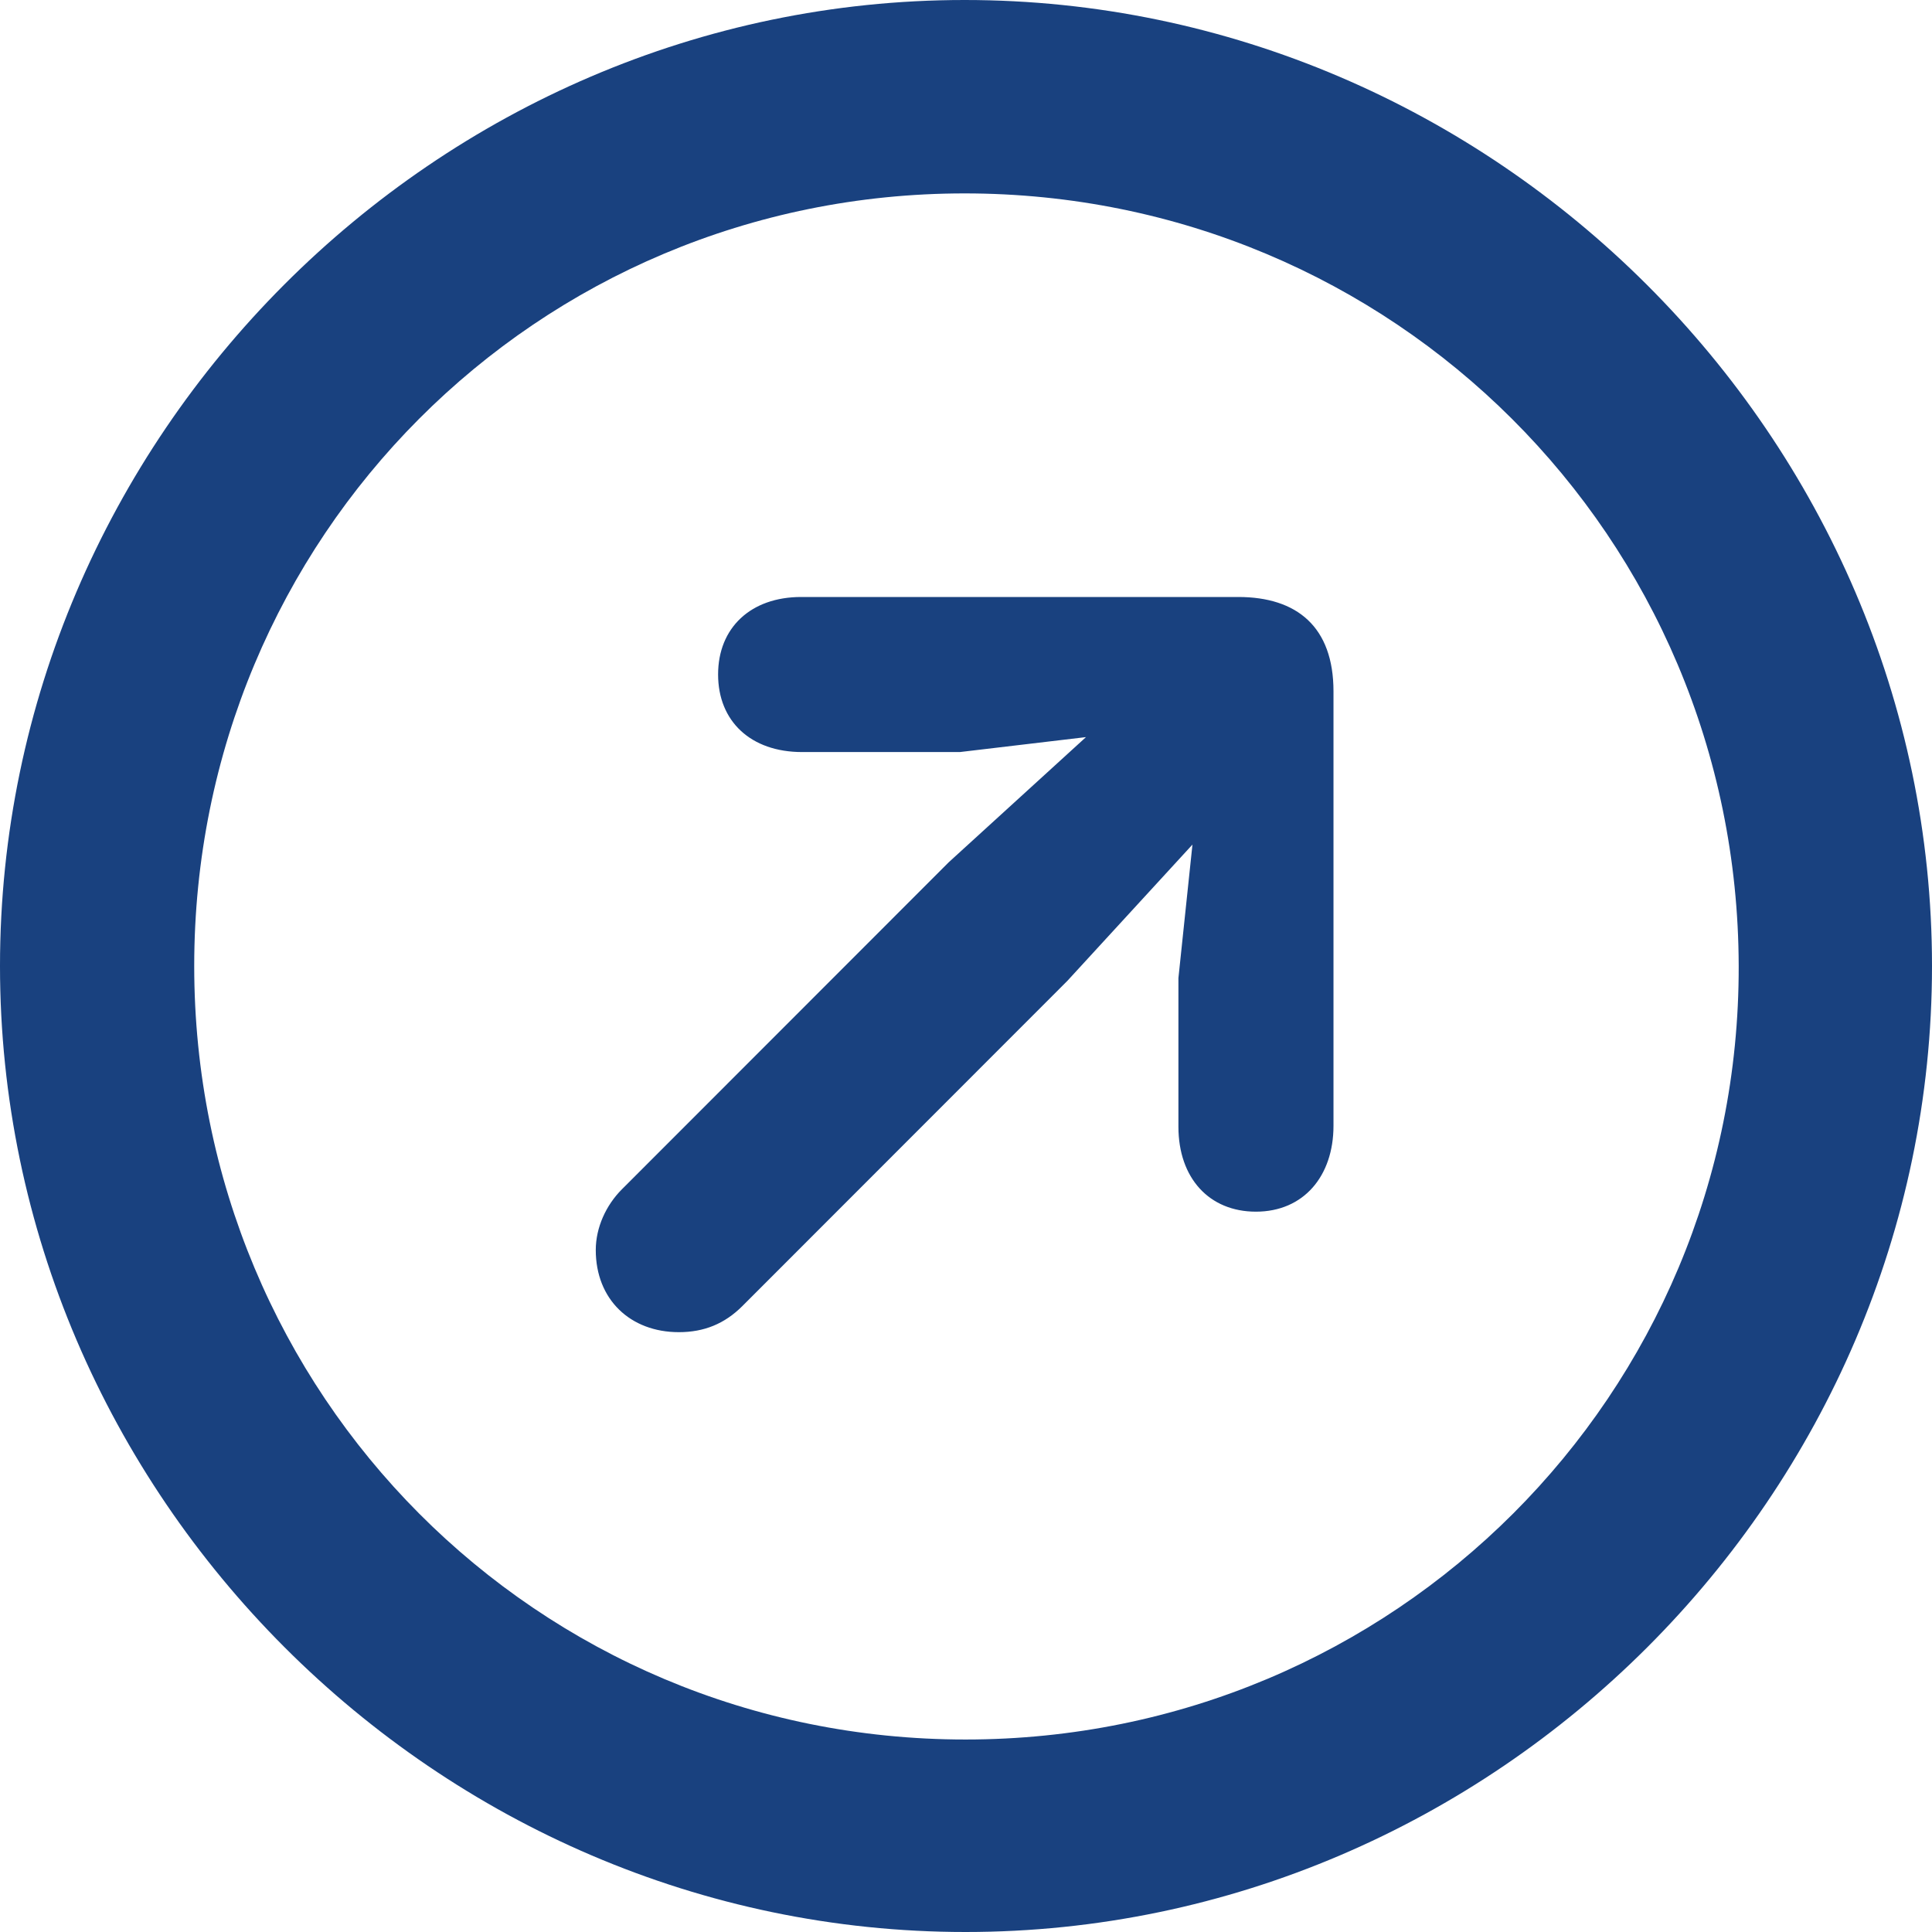
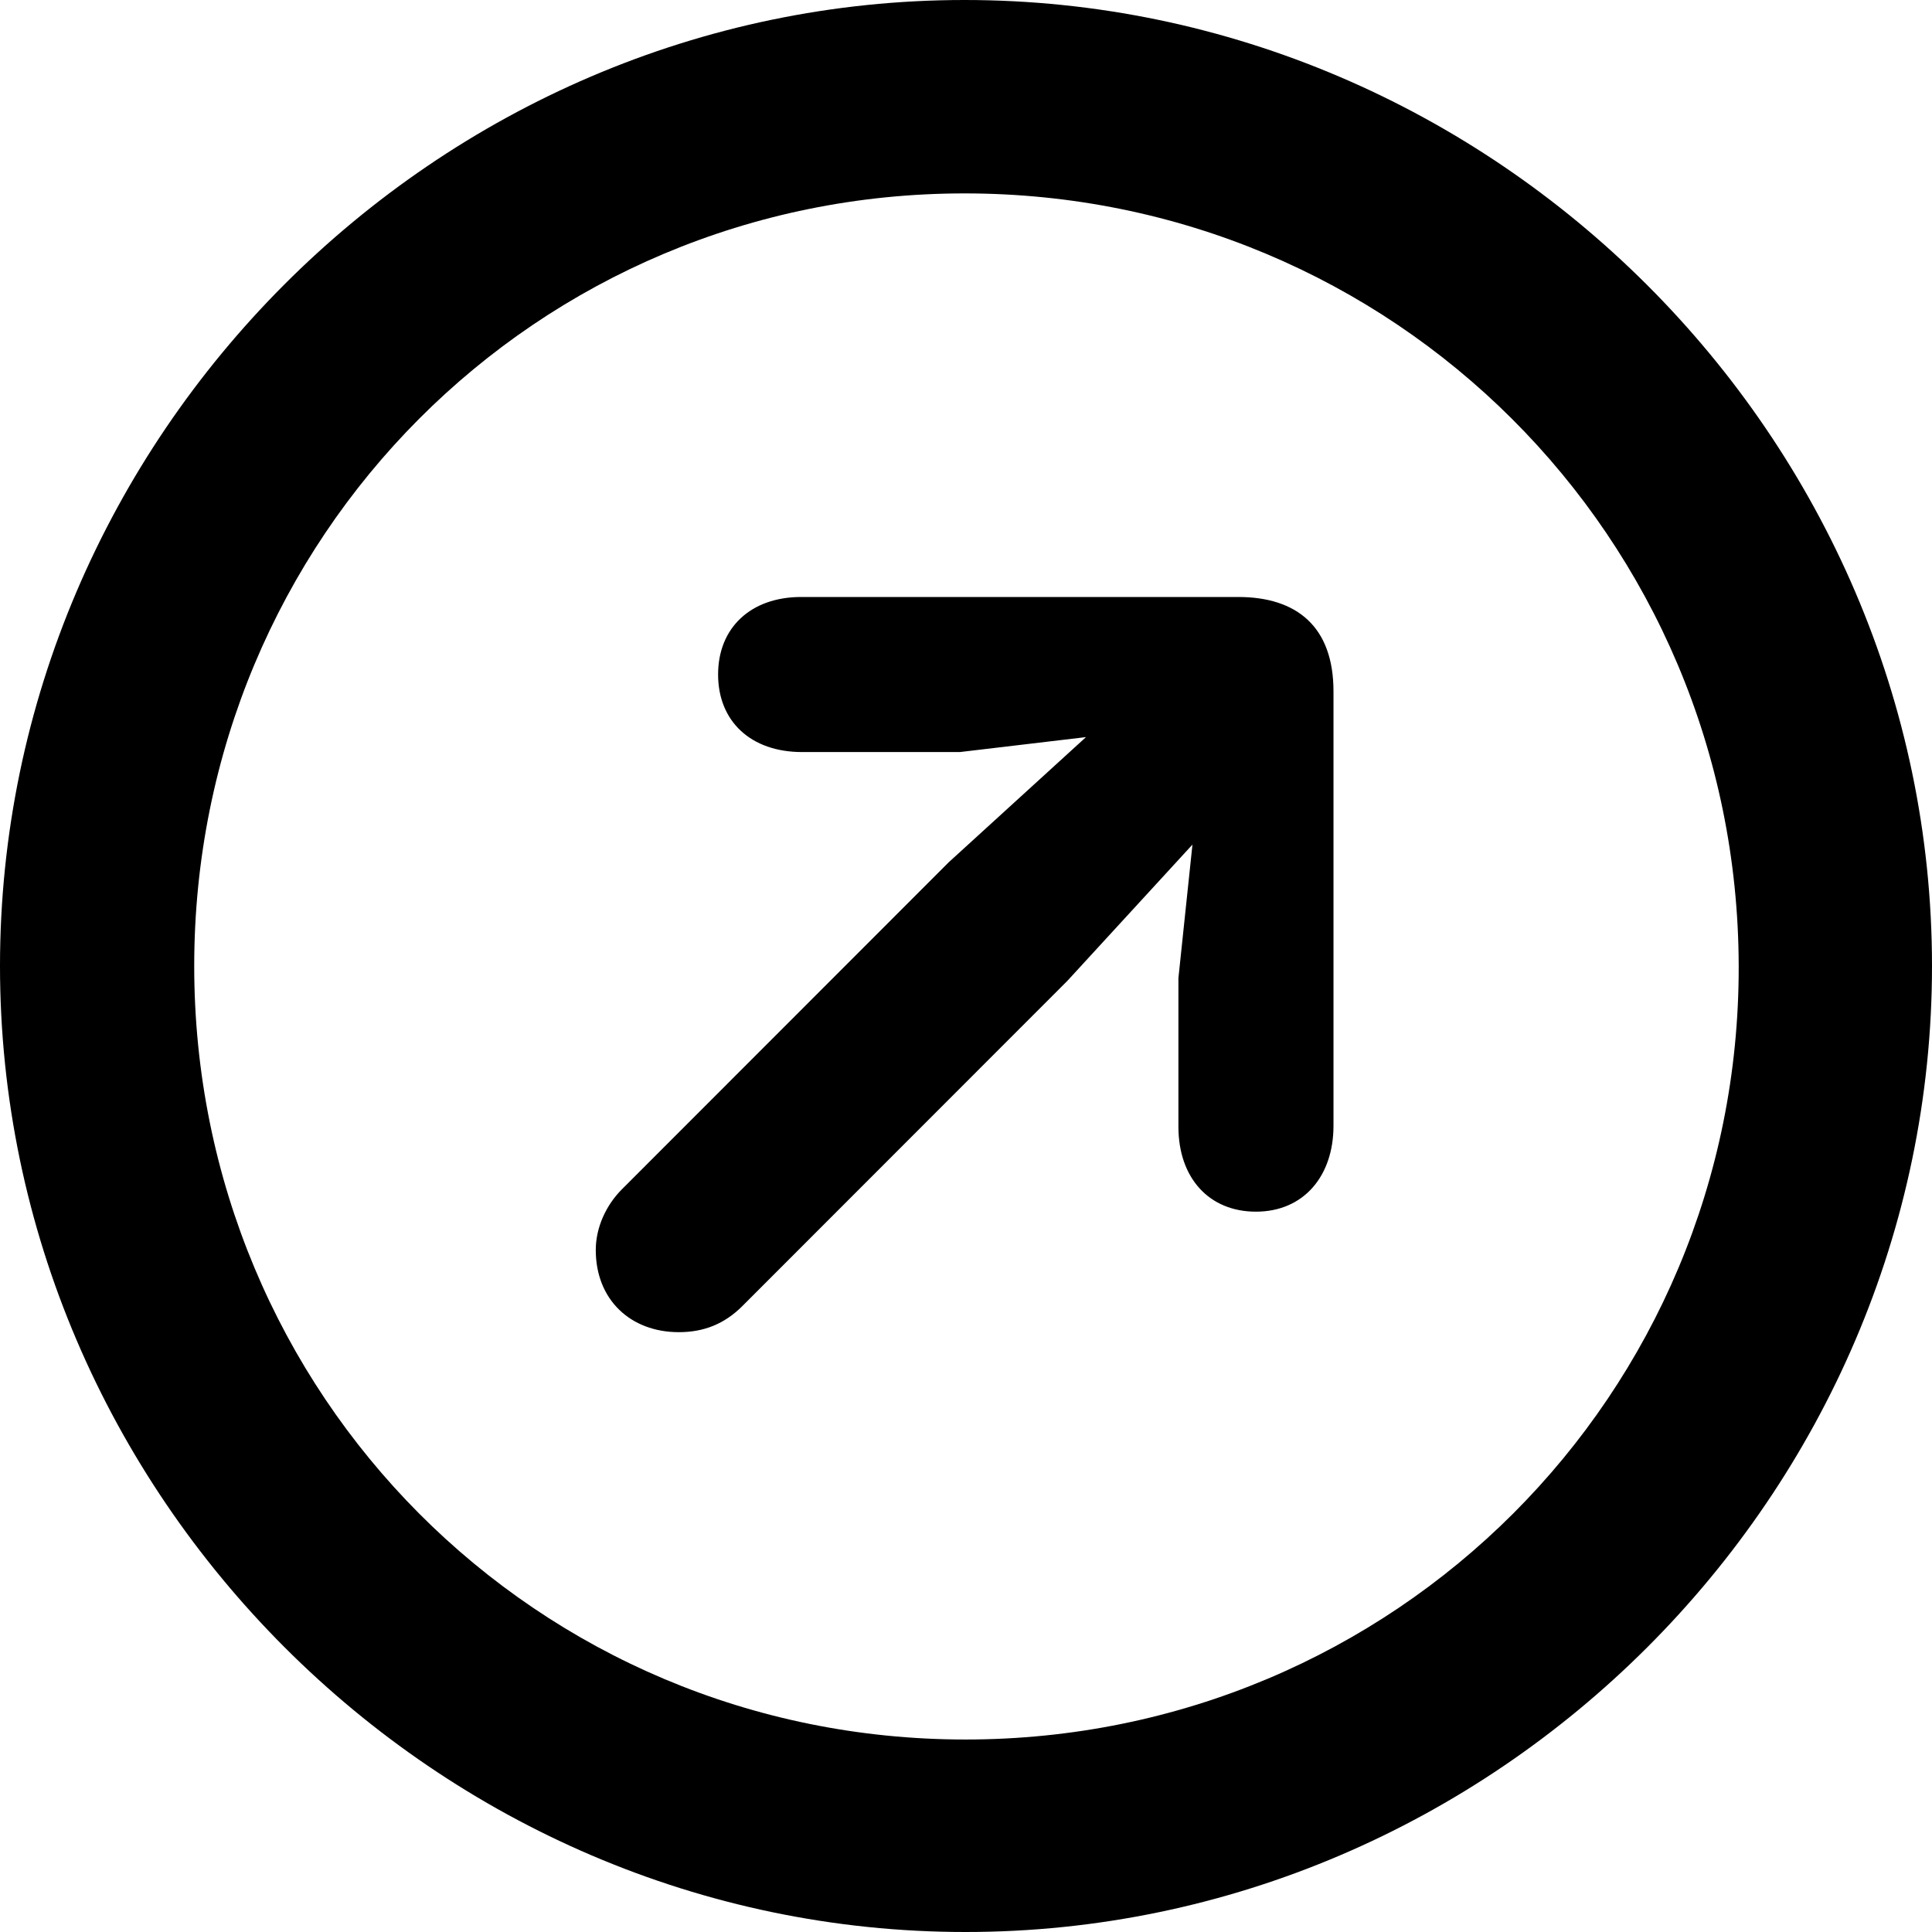
- <svg xmlns="http://www.w3.org/2000/svg" width="19" height="19" viewBox="0 0 19 19" fill="none">
-   <path d="M9.495 19C14.702 19 19 14.7 19 9.5C19 4.3 14.693 0 9.486 0C4.289 0 0 4.3 0 9.5C0 14.7 4.298 19 9.495 19ZM9.495 17.107C5.28 17.107 1.91 13.717 1.91 9.5C1.91 5.283 5.28 1.902 9.486 1.902C13.701 1.902 17.09 5.283 17.099 9.5C17.108 13.717 13.71 17.107 9.495 17.107ZM12.351 11.916C12.82 11.916 13.114 11.567 13.114 11.071V6.799C13.114 6.165 12.755 5.871 12.177 5.871H7.879C7.383 5.871 7.062 6.174 7.062 6.633C7.062 7.093 7.383 7.396 7.888 7.396H9.44L10.68 7.249L9.33 8.48L6.116 11.696C5.96 11.852 5.859 12.072 5.859 12.293C5.859 12.78 6.199 13.101 6.676 13.101C6.924 13.101 7.126 13.019 7.301 12.844L10.496 9.647L11.727 8.306L11.589 9.619V11.08C11.589 11.586 11.892 11.916 12.351 11.916Z" fill="#19417F" />
+ <svg xmlns="http://www.w3.org/2000/svg" width="19" height="19" viewBox="0 0 19 19" fill="currentColor">
+   <path d="M9.495 19C14.702 19 19 14.7 19 9.5C19 4.3 14.693 0 9.486 0C4.289 0 0 4.3 0 9.5C0 14.7 4.298 19 9.495 19ZM9.495 17.107C5.28 17.107 1.91 13.717 1.91 9.5C1.91 5.283 5.28 1.902 9.486 1.902C13.701 1.902 17.09 5.283 17.099 9.5C17.108 13.717 13.71 17.107 9.495 17.107ZM12.351 11.916C12.82 11.916 13.114 11.567 13.114 11.071V6.799C13.114 6.165 12.755 5.871 12.177 5.871H7.879C7.383 5.871 7.062 6.174 7.062 6.633C7.062 7.093 7.383 7.396 7.888 7.396H9.44L10.68 7.249L9.33 8.48L6.116 11.696C5.96 11.852 5.859 12.072 5.859 12.293C5.859 12.78 6.199 13.101 6.676 13.101C6.924 13.101 7.126 13.019 7.301 12.844L10.496 9.647L11.727 8.306L11.589 9.619V11.08C11.589 11.586 11.892 11.916 12.351 11.916Z" fill="currentColor" />
</svg>
